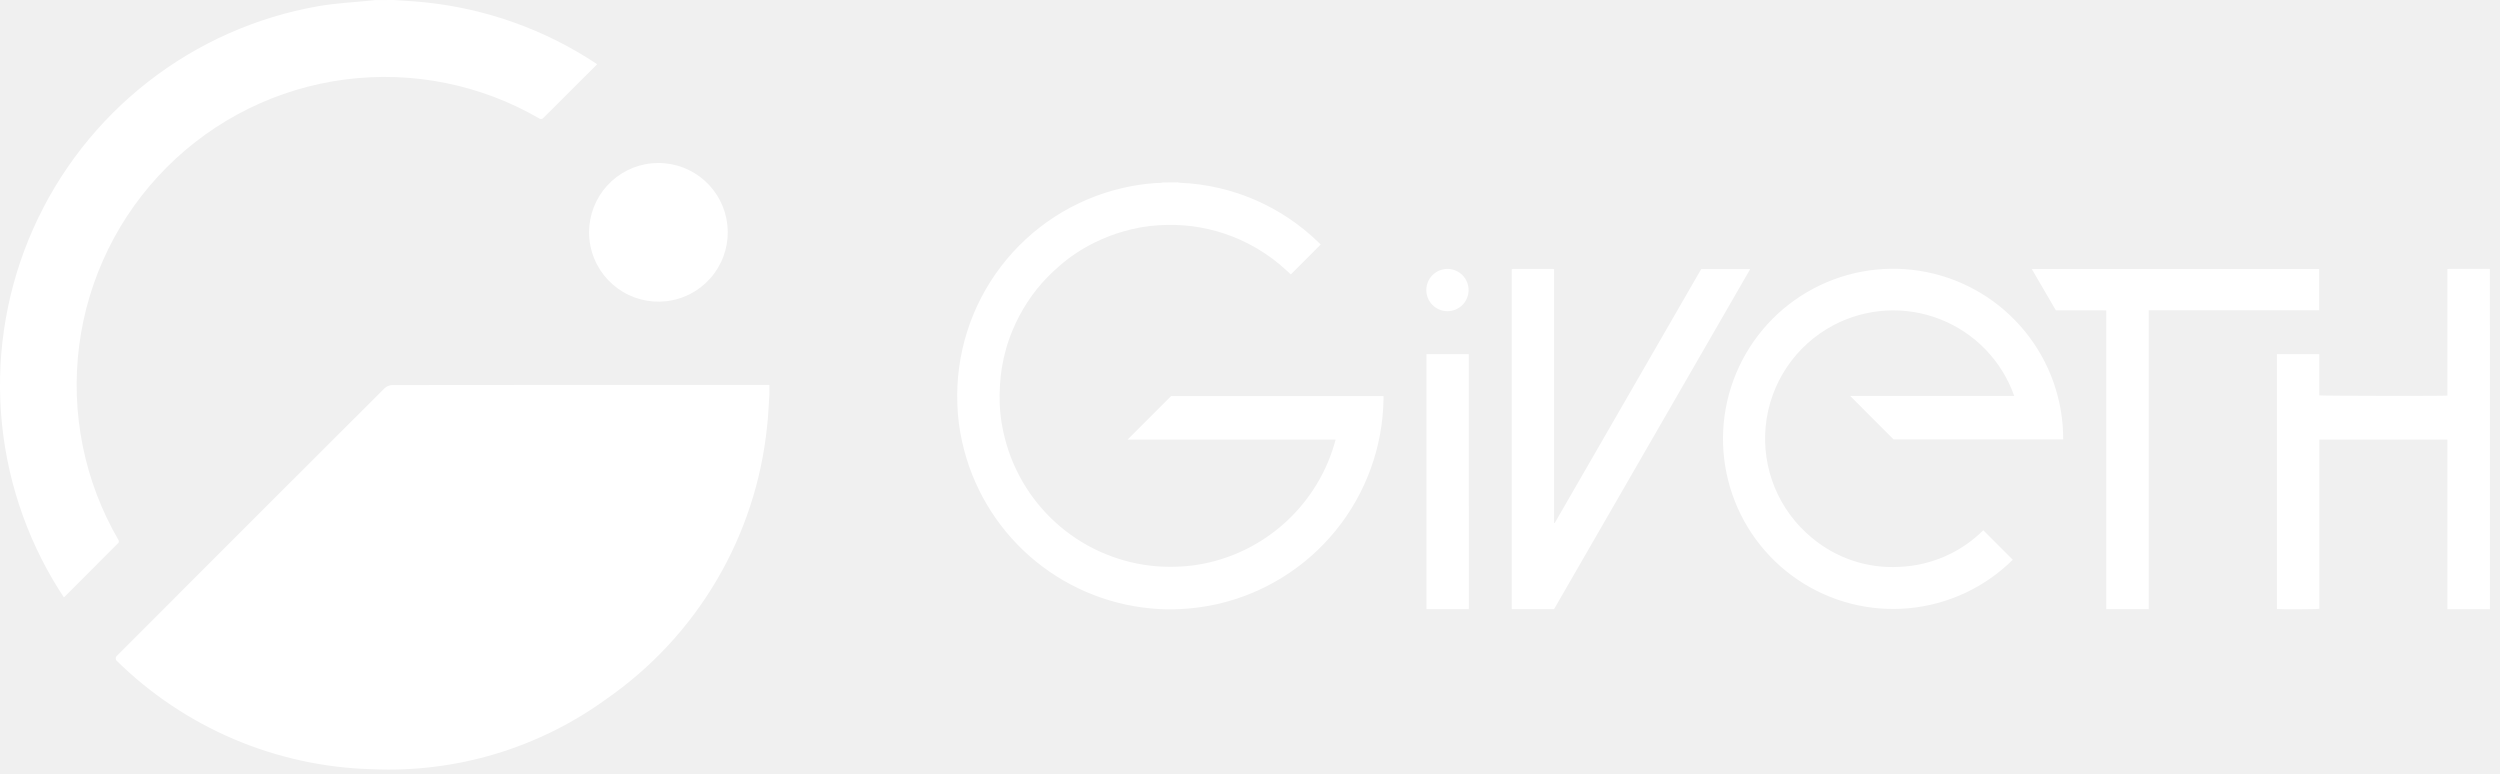
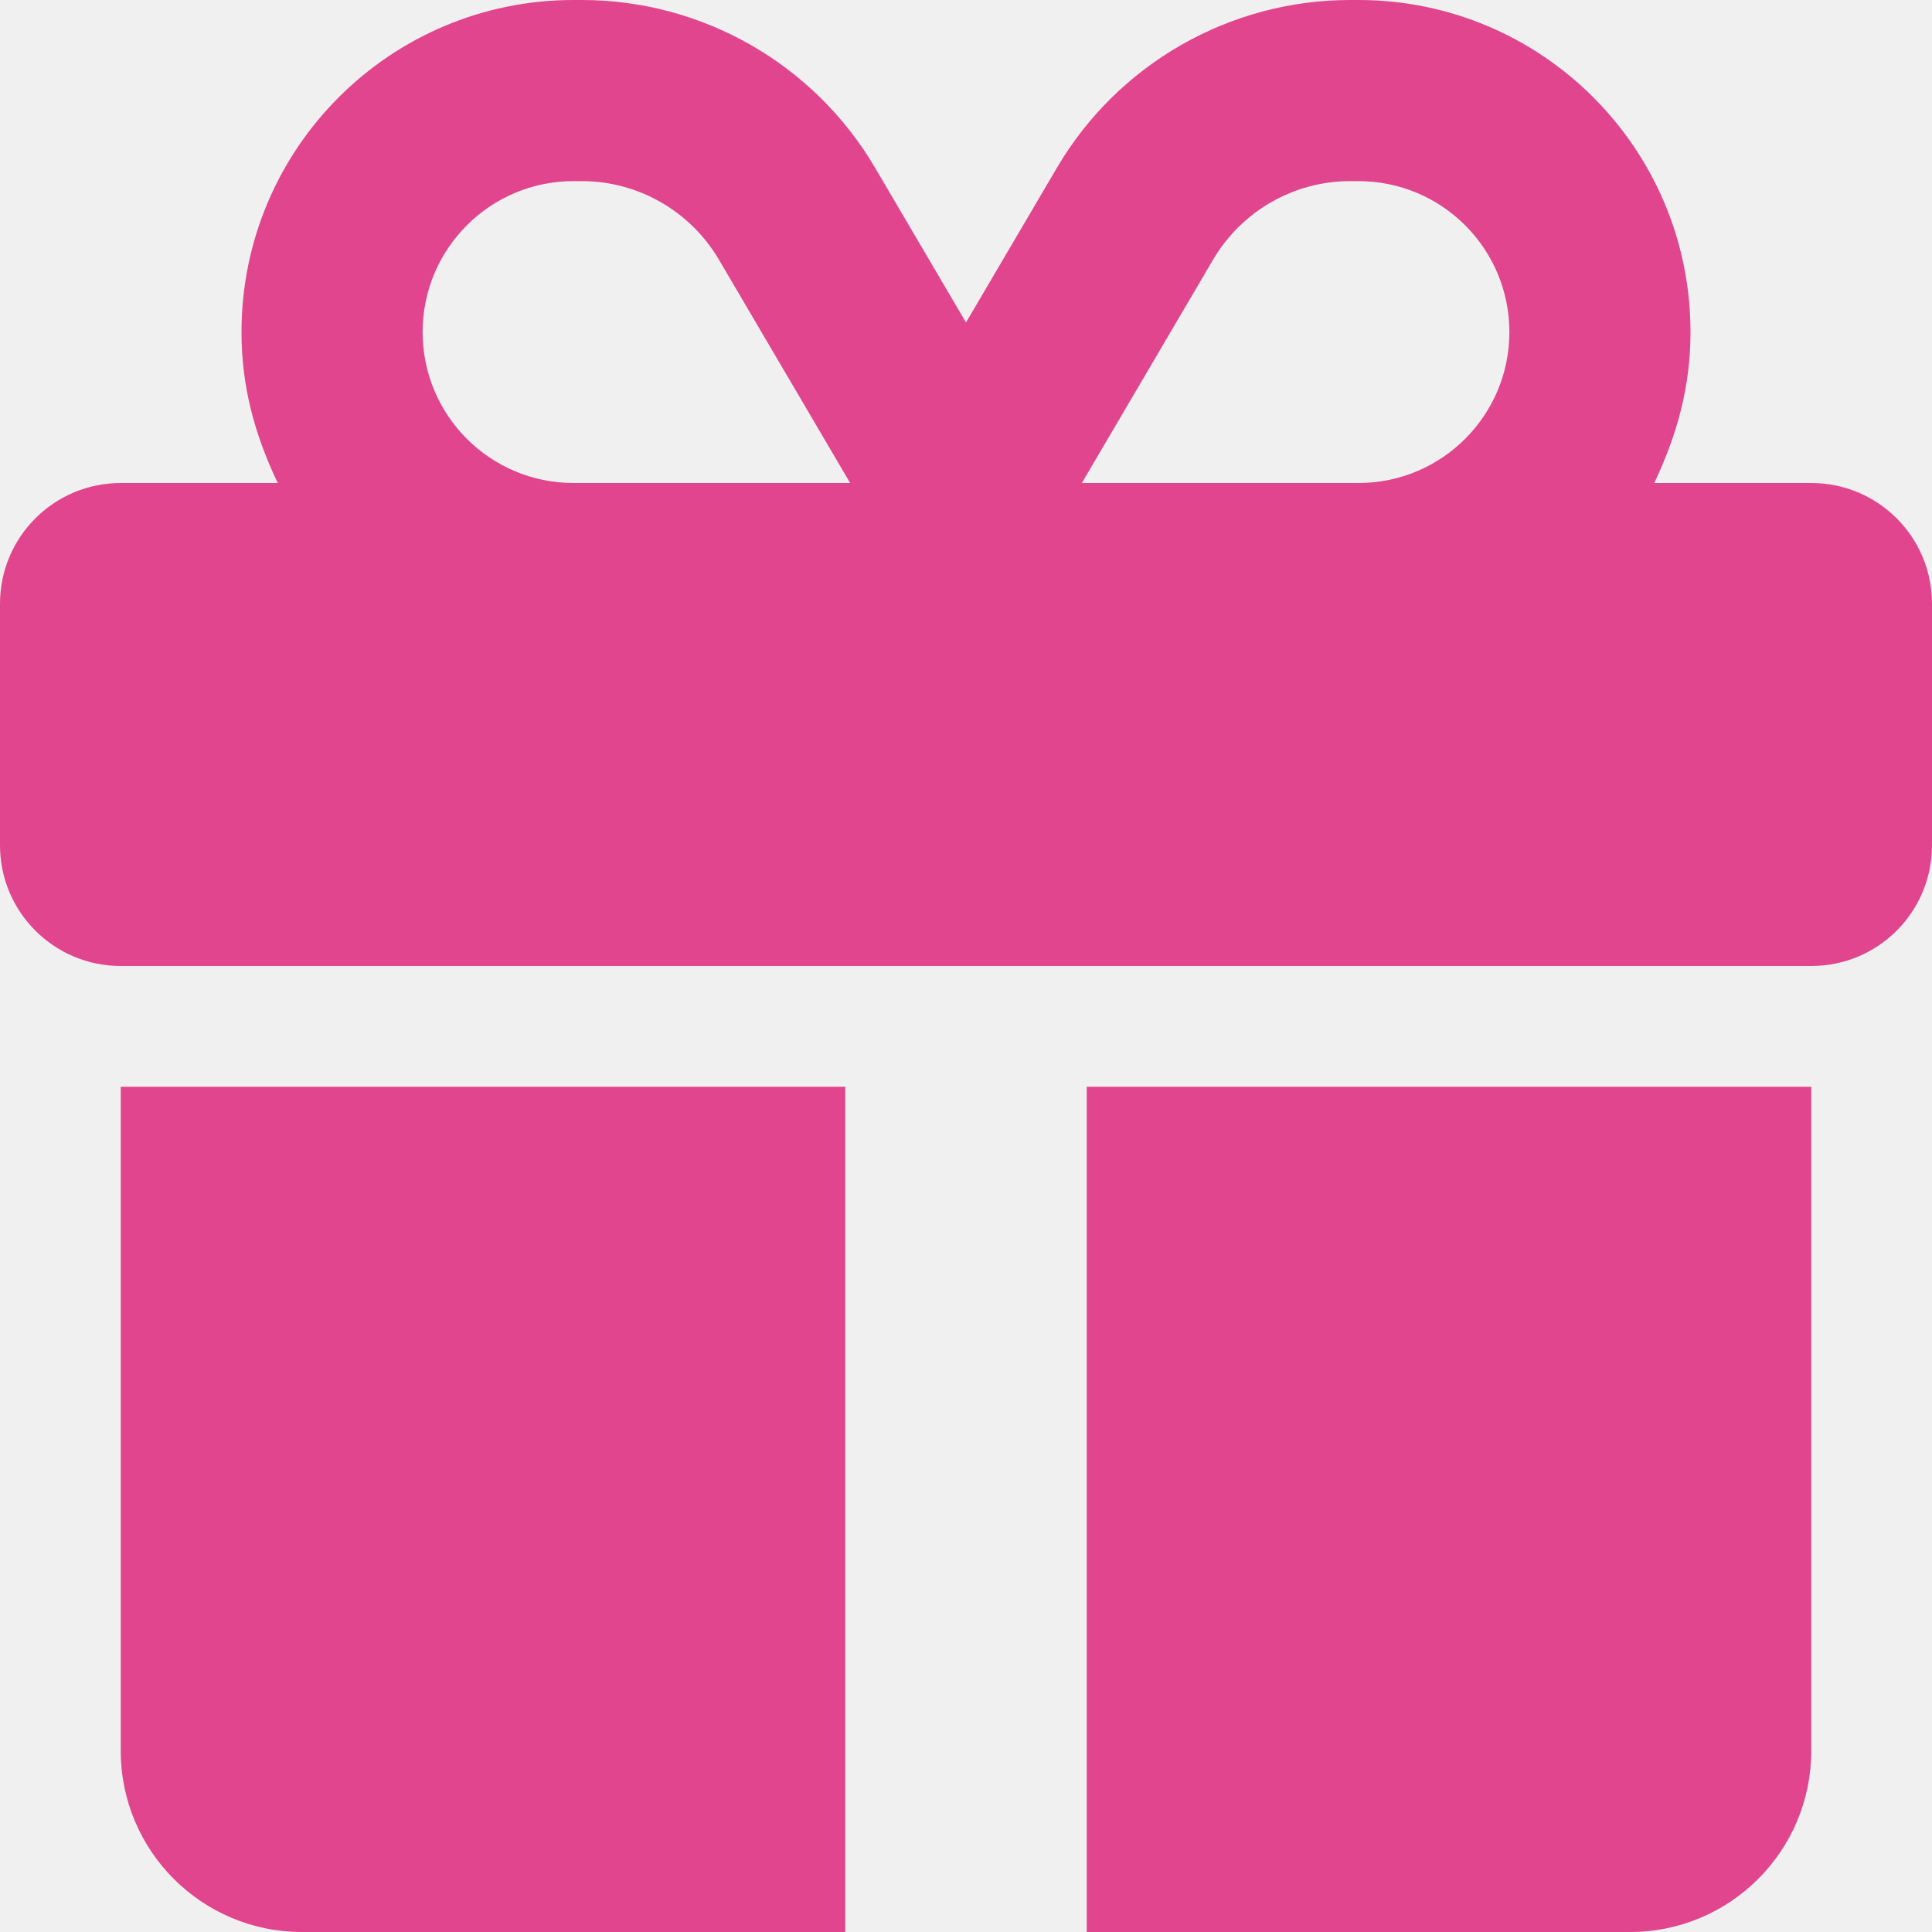
- <svg xmlns="http://www.w3.org/2000/svg" width="194" height="60" viewBox="0 0 194 60" fill="none">
-   <path d="M91.375 14.151C91.439 14.165 91.504 14.175 91.569 14.182C95.586 14.349 99.401 15.986 102.289 18.782C102.357 18.851 102.432 18.92 102.489 18.972L100.168 21.295C100.068 21.206 99.951 21.095 99.832 20.985C98.43 19.684 96.763 18.702 94.946 18.105C94.16 17.849 93.353 17.666 92.533 17.557C91.675 17.45 90.808 17.424 89.944 17.478C89.01 17.532 88.085 17.692 87.186 17.956C86.418 18.174 85.672 18.462 84.956 18.816C83.974 19.294 83.058 19.899 82.233 20.616C81.914 20.892 81.6 21.182 81.302 21.484C80.708 22.09 80.177 22.755 79.716 23.468C79.274 24.146 78.895 24.864 78.583 25.612C78.185 26.556 77.903 27.545 77.742 28.557C77.673 28.986 77.626 29.419 77.6 29.857C77.566 30.374 77.559 30.893 77.579 31.411C77.622 32.307 77.76 33.197 77.99 34.064C78.684 36.731 80.191 39.115 82.302 40.886C84.413 42.657 87.023 43.726 89.769 43.946C90.407 43.992 91.047 43.997 91.685 43.959C92.719 43.898 93.742 43.712 94.73 43.402C95.41 43.194 96.07 42.93 96.706 42.613C98.805 41.57 100.591 39.992 101.883 38.038C102.61 36.944 103.168 35.747 103.538 34.487C103.572 34.372 103.607 34.257 103.645 34.113C103.207 34.108 102.796 34.113 102.384 34.113H87.501L90.874 30.737H107.361V30.97C107.304 34.685 106.001 38.272 103.66 41.157C101.32 44.042 98.078 46.057 94.454 46.879C93.533 47.085 92.597 47.213 91.654 47.262C90.867 47.309 90.076 47.292 89.291 47.212C85.807 46.885 82.516 45.463 79.89 43.15C77.264 40.837 75.438 37.752 74.673 34.337C74.448 33.356 74.319 32.356 74.29 31.35C74.147 27.502 75.347 23.724 77.686 20.666C80.025 17.607 83.356 15.459 87.107 14.589C87.951 14.394 88.809 14.266 89.673 14.204C89.799 14.194 89.927 14.198 90.053 14.191C90.118 14.184 90.182 14.173 90.247 14.16L91.375 14.151Z" fill="white" />
-   <path d="M193.218 47.276H189.918V34.111H179.98V47.245C179.85 47.283 176.914 47.294 176.688 47.26V27.483H179.975V30.683C180.113 30.721 189.597 30.734 189.918 30.699V20.882C189.964 20.874 190.01 20.868 190.056 20.864H193.134C193.162 20.865 193.189 20.868 193.216 20.872L193.218 47.276Z" fill="white" />
-   <path d="M160.104 34.095H146.938L143.572 30.725H156.304C155.828 29.376 155.067 28.146 154.073 27.117C153.078 26.089 151.873 25.288 150.541 24.767C149.208 24.247 147.779 24.02 146.351 24.102C144.923 24.184 143.53 24.573 142.265 25.242C140.816 26.01 139.58 27.124 138.665 28.485C137.75 29.847 137.185 31.413 137.021 33.044C136.857 34.676 137.098 36.323 137.723 37.839C138.349 39.355 139.339 40.694 140.605 41.735C142.496 43.322 144.92 44.127 147.384 43.989C149.837 43.891 152.164 42.877 153.905 41.147L156.191 43.436C154.022 45.584 151.175 46.913 148.136 47.198C145.096 47.483 142.052 46.705 139.521 44.998C136.991 43.291 135.13 40.759 134.257 37.834C133.383 34.909 133.55 31.771 134.729 28.956C135.909 26.14 138.028 23.82 140.726 22.391C143.423 20.962 146.533 20.512 149.525 21.118C152.517 21.724 155.206 23.349 157.135 25.715C159.064 28.081 160.113 31.042 160.104 34.095Z" fill="white" />
-   <path d="M120.644 40.589L132.015 20.877H135.783L135.793 20.893C135.793 20.893 135.793 20.904 135.793 20.908C135.786 20.929 135.777 20.949 135.766 20.968L120.596 47.268H117.313V20.906L117.325 20.89C117.329 20.886 117.334 20.883 117.339 20.882C117.361 20.876 117.382 20.873 117.404 20.871H120.515C120.543 20.874 120.571 20.878 120.598 20.884V40.584L120.644 40.589Z" fill="white" />
-   <path d="M166.744 47.268H163.444V24.089C163.219 24.076 163.006 24.089 162.794 24.083H159.535L157.665 20.876H179.965V24.076H166.744V47.268Z" fill="white" />
-   <path d="M113.975 47.268H110.696V27.482H113.96L113.968 27.491C113.968 27.491 113.978 27.499 113.978 27.503C113.978 34.061 113.98 40.619 113.984 47.177C113.975 47.204 113.975 47.23 113.975 47.268Z" fill="white" />
-   <path d="M112.335 20.868C112.769 20.871 113.184 21.046 113.489 21.355C113.794 21.663 113.964 22.08 113.963 22.514C113.961 22.948 113.788 23.364 113.48 23.67C113.173 23.976 112.757 24.148 112.323 24.148C111.889 24.148 111.473 23.976 111.165 23.67C110.858 23.364 110.684 22.948 110.683 22.514C110.681 22.08 110.852 21.663 111.157 21.355C111.462 21.046 111.876 20.871 112.31 20.868H112.335Z" fill="white" />
-   <path d="M59.705 30.593C59.646 31.432 59.626 32.277 59.523 33.11C59.093 37.321 57.757 41.389 55.607 45.035C53.457 48.681 50.544 51.819 47.067 54.234C41.804 58.056 35.4 59.98 28.901 59.692C21.442 59.503 14.334 56.482 9.021 51.242C8.996 51.196 8.983 51.145 8.983 51.092C8.983 51.04 8.996 50.988 9.021 50.942C15.955 43.996 22.895 37.057 29.843 30.126C30.008 29.976 30.221 29.889 30.443 29.881C40.199 29.869 49.954 29.866 59.708 29.871L59.705 30.593Z" fill="white" />
-   <path d="M30.575 0C31.395 0.062 32.217 0.1 33.034 0.187C37.758 0.684 42.293 2.309 46.256 4.927C46.284 4.947 46.31 4.969 46.334 4.993L43.787 7.535C43.233 8.088 42.682 8.645 42.121 9.191C42.086 9.214 42.046 9.228 42.004 9.232C41.961 9.236 41.919 9.229 41.88 9.212C37.318 6.558 32.006 5.488 26.773 6.169C21.539 6.85 16.677 9.243 12.946 12.976C9.215 16.709 6.824 21.572 6.146 26.806C5.468 32.04 6.541 37.352 9.197 41.912C9.214 41.944 9.223 41.979 9.223 42.015C9.223 42.051 9.214 42.086 9.197 42.118C7.809 43.518 6.416 44.913 5.018 46.302C5.004 46.316 4.987 46.327 4.956 46.353C4.824 46.153 4.692 45.953 4.567 45.753C1.965 41.607 0.423 36.885 0.075 32.003C-0.272 27.12 0.586 22.227 2.575 17.755C4.564 13.282 7.622 9.367 11.48 6.355C15.338 3.342 19.878 1.325 24.699 0.48C26.061 0.241 27.453 0.18 28.831 0.037L29.112 0.007L30.575 0Z" fill="white" />
-   <path d="M45.712 18.023C45.714 16.687 46.212 15.4 47.109 14.411C48.007 13.422 49.241 12.803 50.57 12.673C51.9 12.543 53.23 12.912 54.302 13.709C55.374 14.505 56.112 15.672 56.372 16.982C56.631 18.292 56.395 19.652 55.707 20.797C55.02 21.942 53.931 22.791 52.653 23.178C51.375 23.566 49.998 23.463 48.791 22.892C47.584 22.32 46.632 21.32 46.121 20.086C45.85 19.432 45.712 18.731 45.712 18.023Z" fill="white" />
+ <svg xmlns="http://www.w3.org/2000/svg" viewBox="0 0 512 512" fill="#E1458D">
+   <path d="M152 0H154.2C186.1 0 215.7 16.91 231.9 44.45L256 85.46L280.1 44.45C296.3 16.91 325.9 0 357.8 0H360C408.6 0 448 39.4 448 88C448 102.4 444.5 115.1 438.4 128H480C497.7 128 512 142.3 512 160V224C512 241.7 497.7 256 480 256H32C14.33 256 0 241.7 0 224V160C0 142.3 14.33 128 32 128H73.6C67.46 115.1 64 102.4 64 88C64 39.4 103.4 0 152 0zM190.5 68.78C182.9 55.91 169.1 48 154.2 48H152C129.9 48 112 65.91 112 88C112 110.1 129.9 128 152 128H225.3L190.5 68.78zM360 48H357.8C342.9 48 329.1 55.91 321.5 68.78L286.7 128H360C382.1 128 400 110.1 400 88C400 65.91 382.1 48 360 48V48zM32 288H224V512H80C53.49 512 32 490.5 32 464V288zM288 512V288H480V464C480 490.5 458.5 512 432 512H288z" />
</svg>
